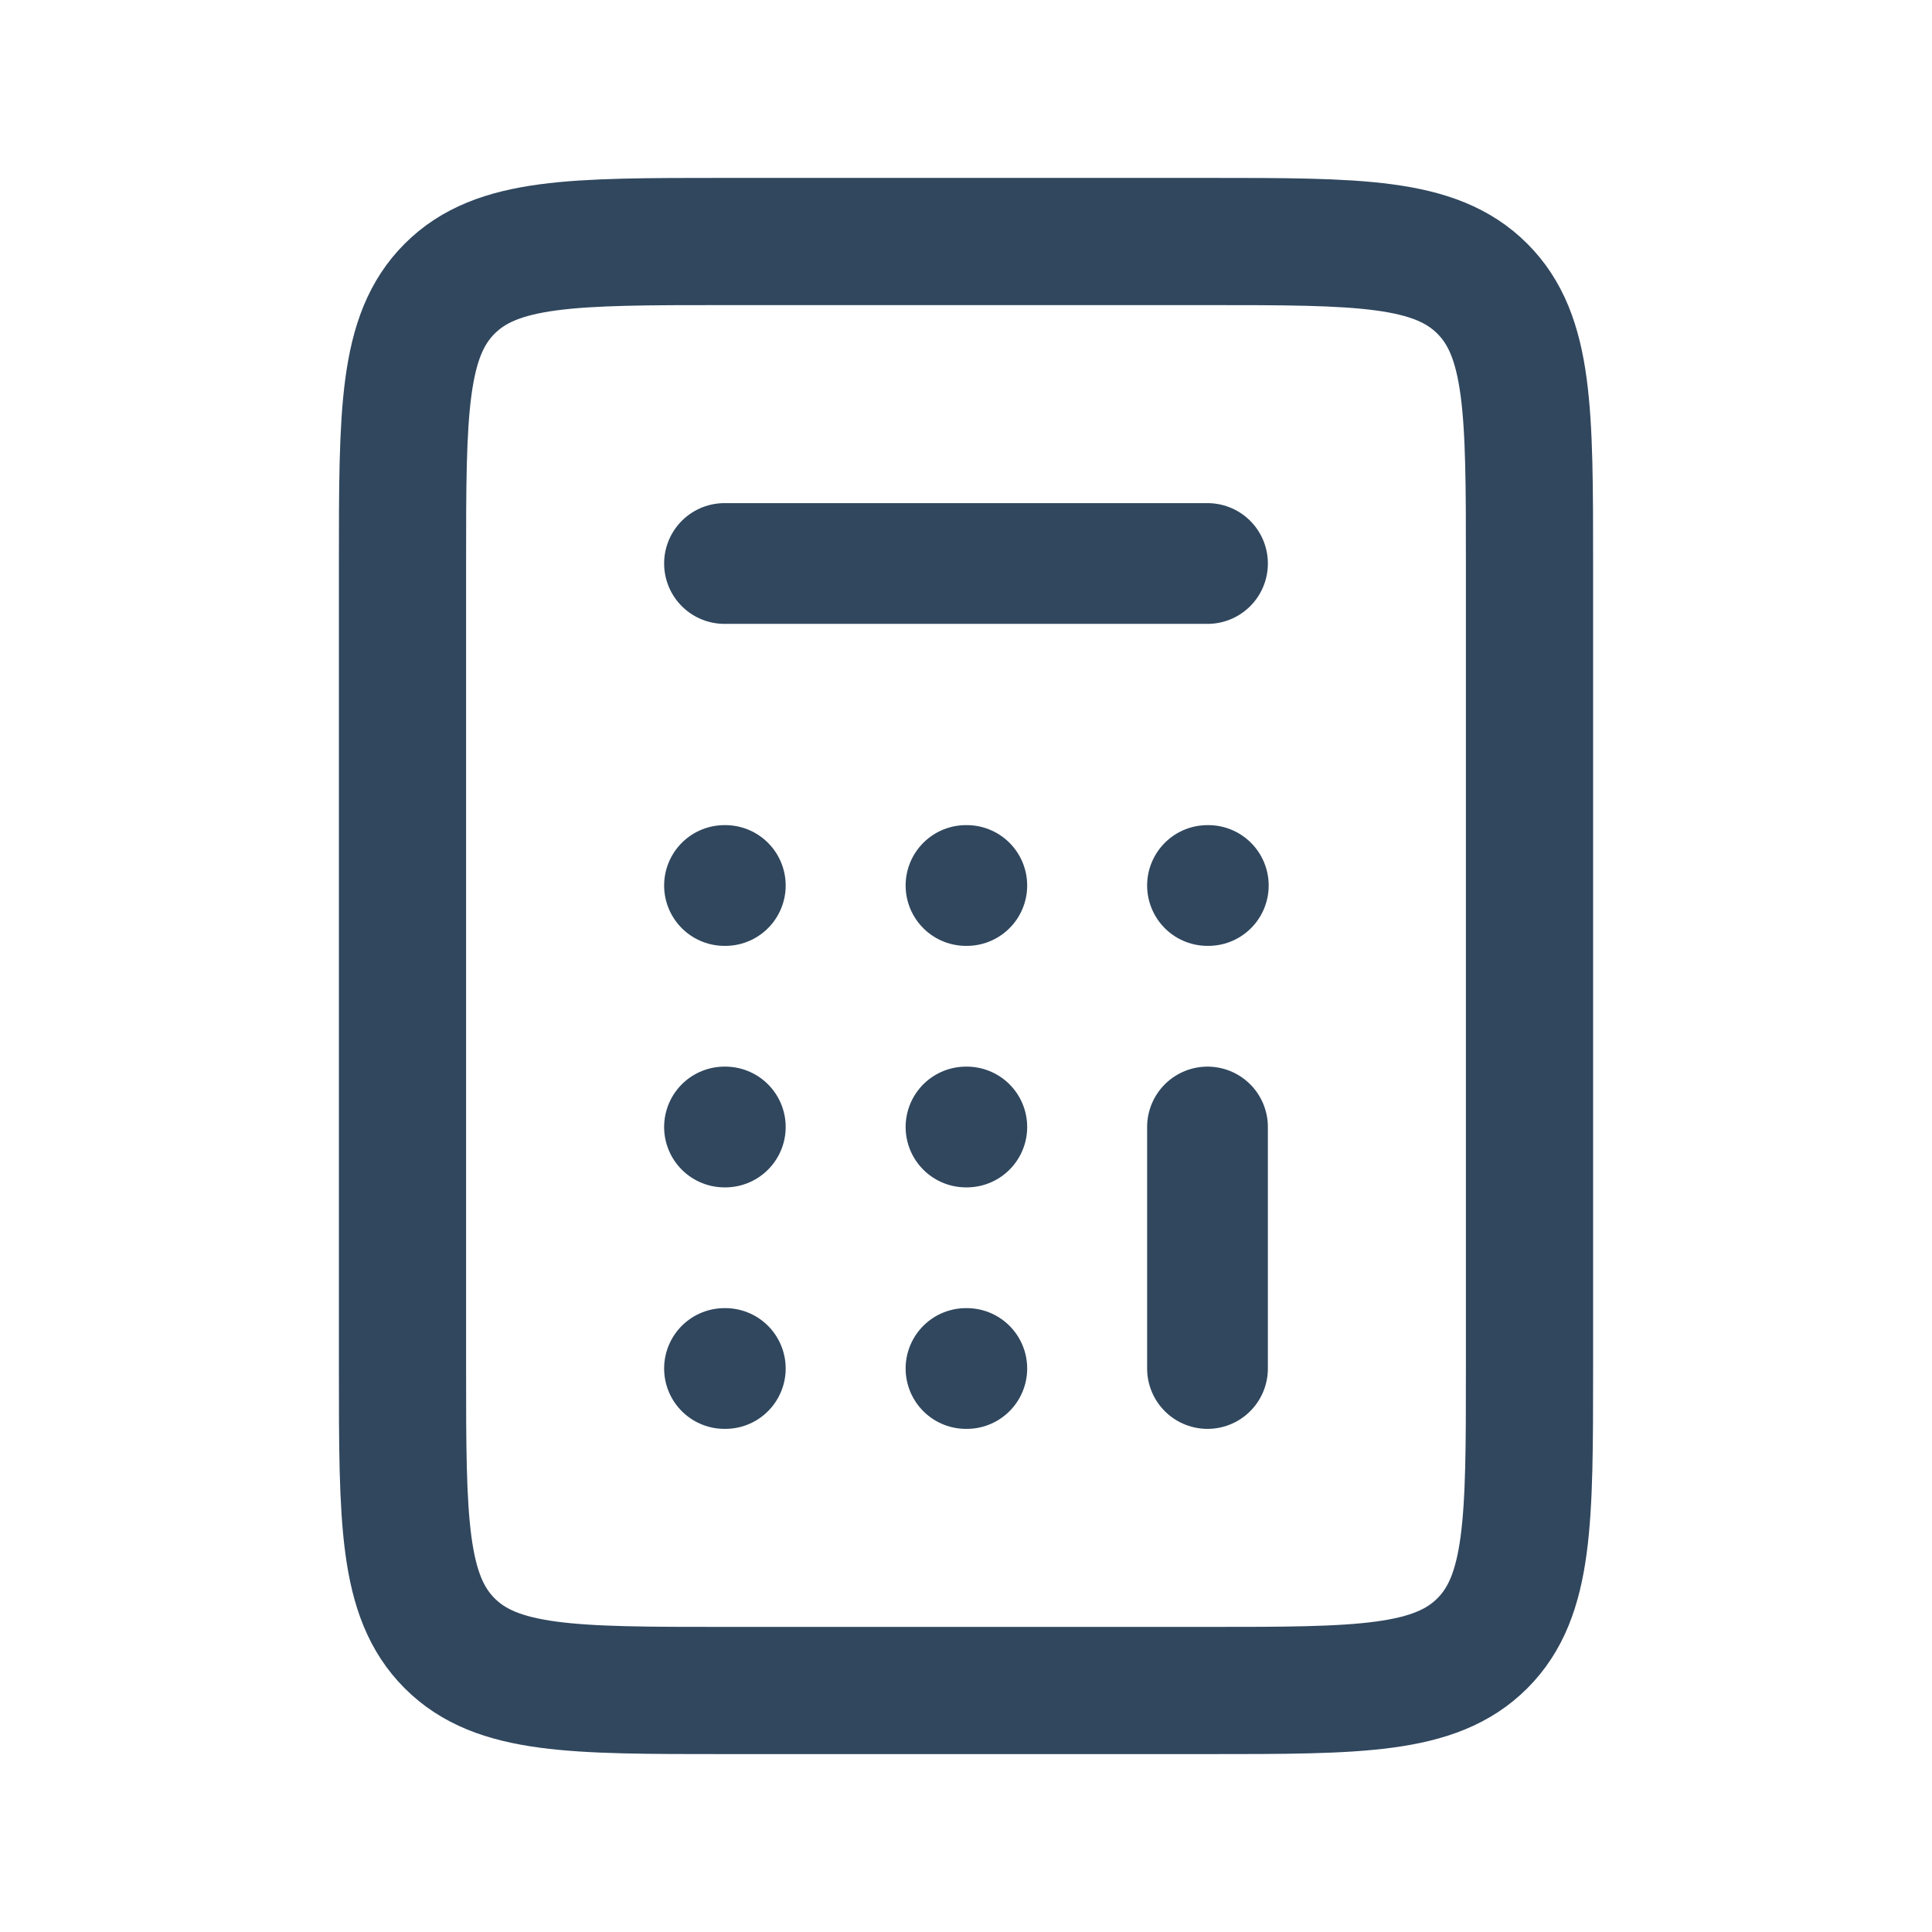
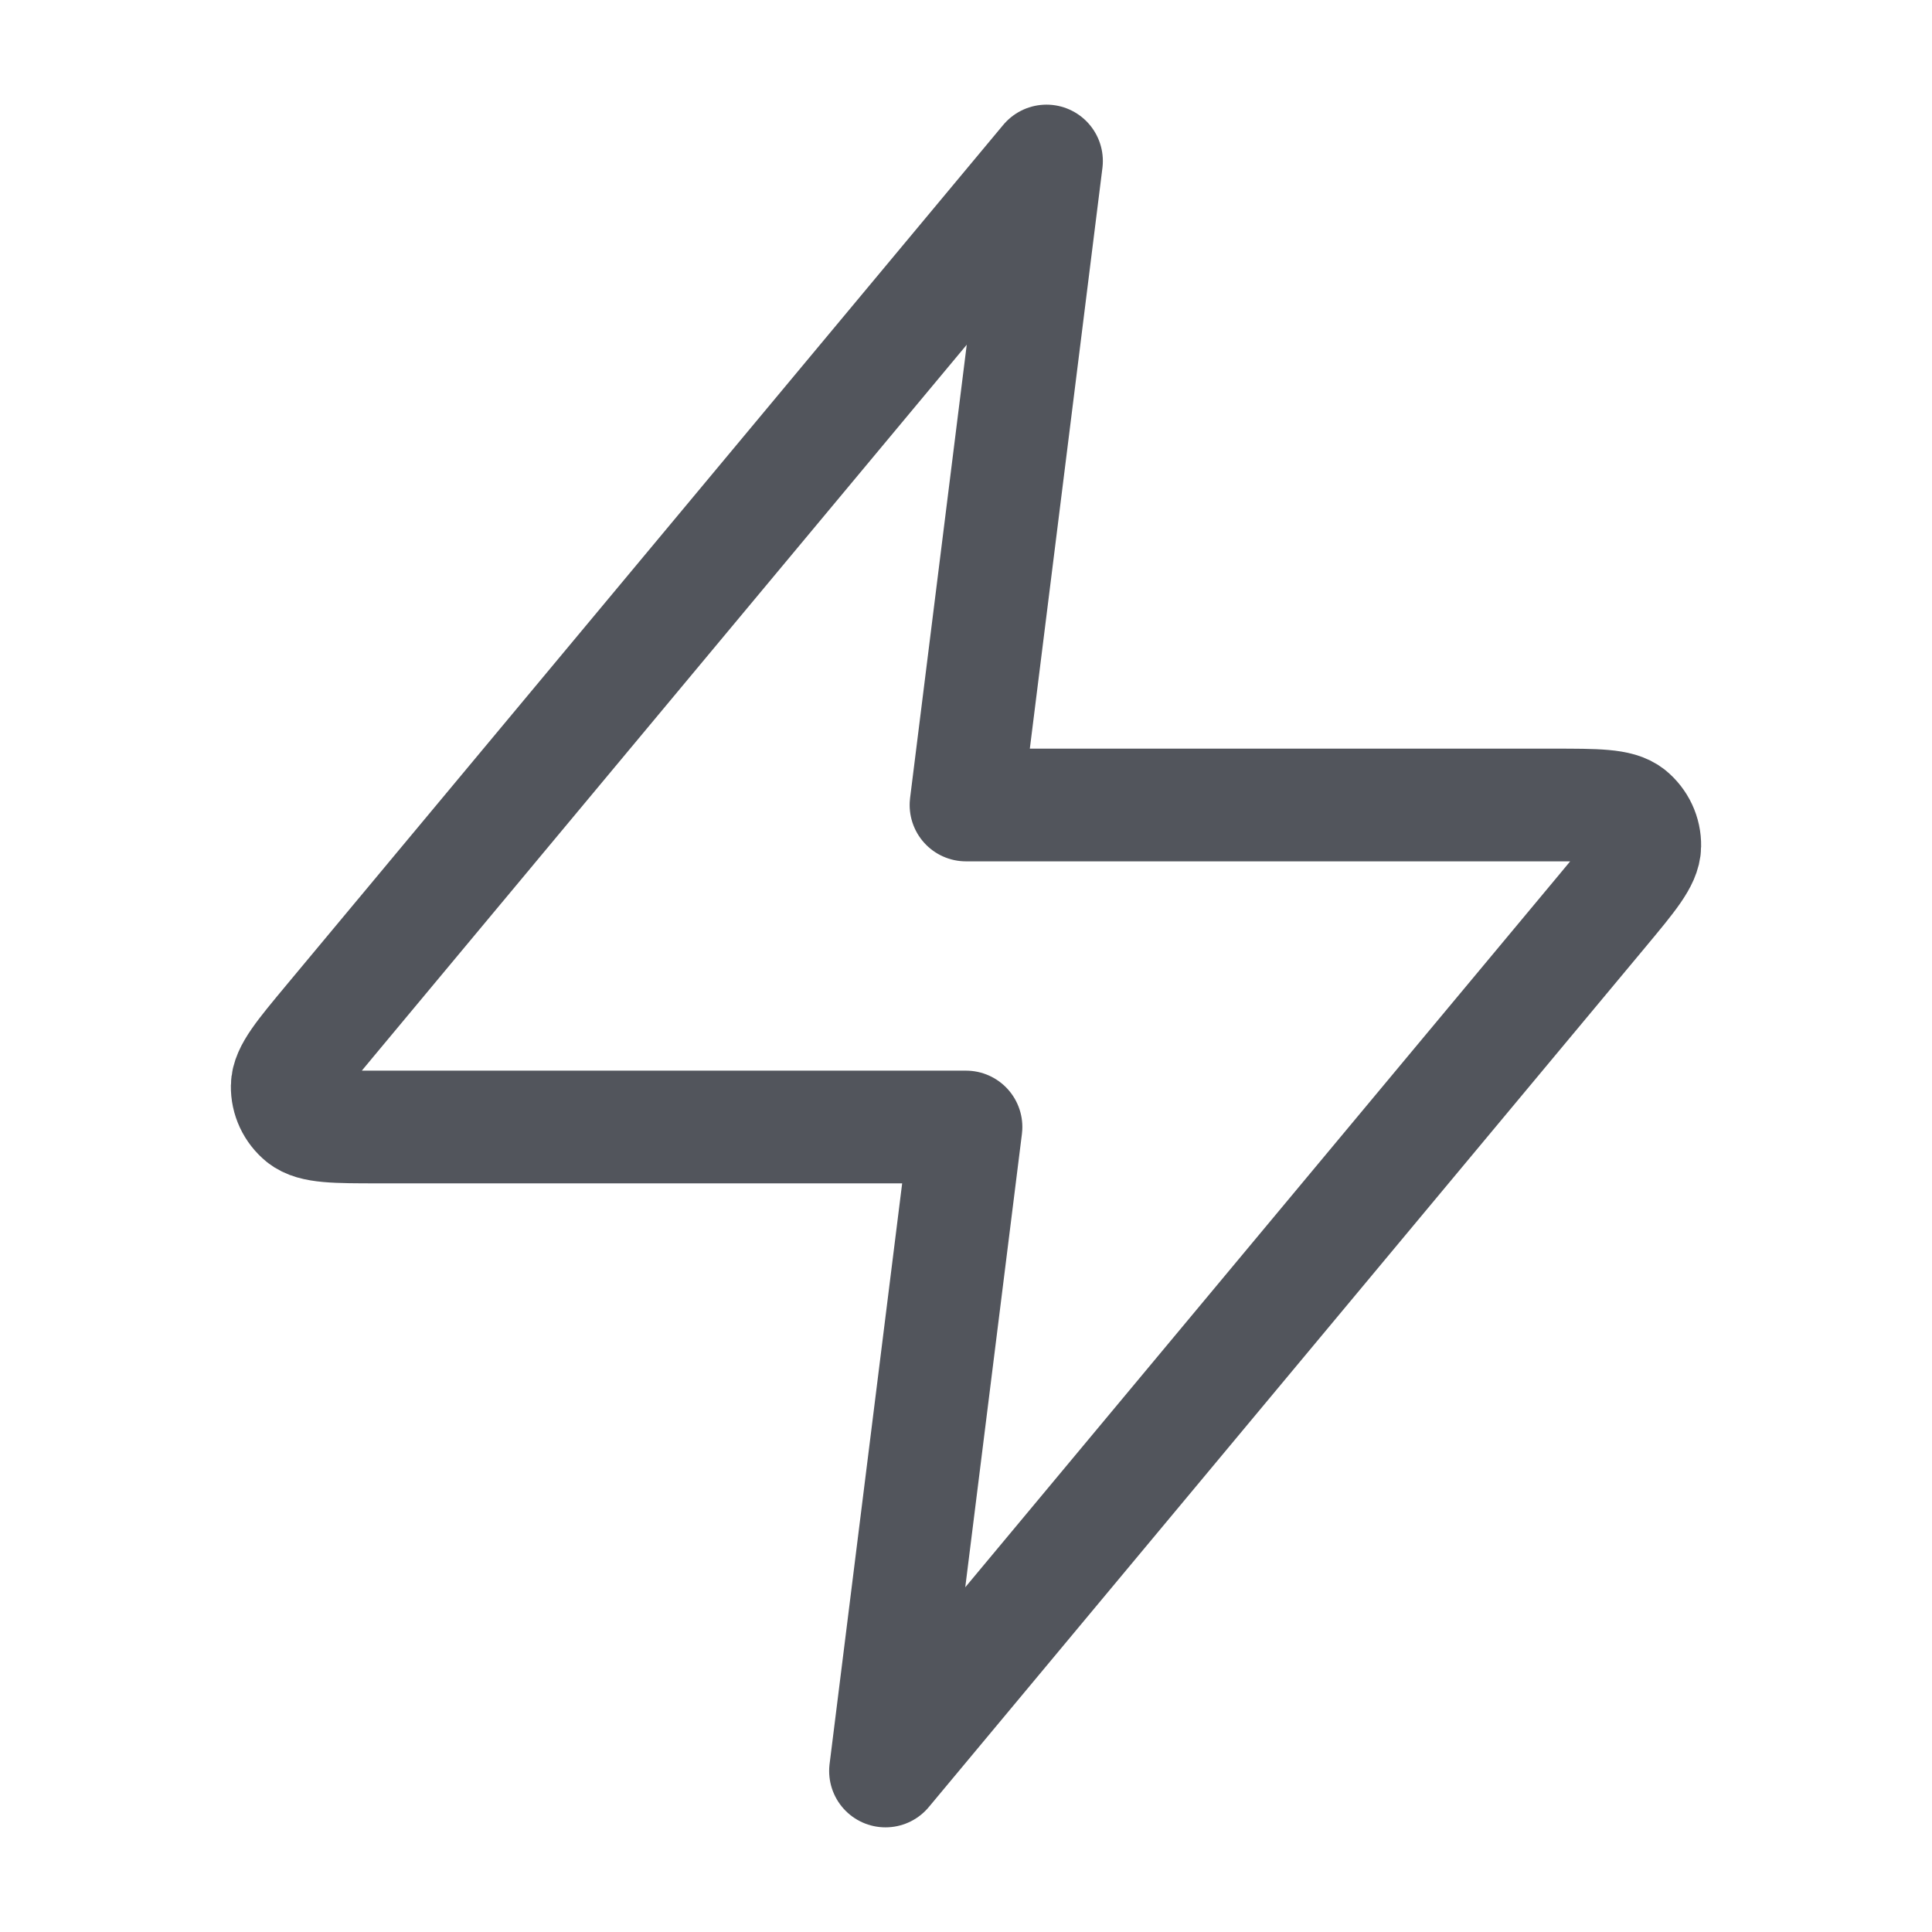
- <svg xmlns="http://www.w3.org/2000/svg" width="800px" height="800px" viewBox="0 0 24 24" fill="none">
-   <path d="M9 7H15" stroke="#30475e" stroke-width="1.5" stroke-linecap="round" stroke-linejoin="round" />
-   <path d="M15 17V14" stroke="#30475e" stroke-width="1.5" stroke-linecap="round" stroke-linejoin="round" />
-   <path d="M15 11H15.01" stroke="#30475e" stroke-width="1.5" stroke-linecap="round" stroke-linejoin="round" />
-   <path d="M12 11H12.01" stroke="#30475e" stroke-width="1.5" stroke-linecap="round" stroke-linejoin="round" />
-   <path d="M9 11H9.01" stroke="#30475e" stroke-width="1.5" stroke-linecap="round" stroke-linejoin="round" />
-   <path d="M9 14H9.01" stroke="#30475e" stroke-width="1.5" stroke-linecap="round" stroke-linejoin="round" />
-   <path d="M12 14H12.01" stroke="#30475e" stroke-width="1.5" stroke-linecap="round" stroke-linejoin="round" />
-   <path d="M12 17H12.01" stroke="#30475e" stroke-width="1.5" stroke-linecap="round" stroke-linejoin="round" />
-   <path d="M9 17H9.01" stroke="#30475e" stroke-width="1.5" stroke-linecap="round" stroke-linejoin="round" />
-   <path d="M5 7C5 5.114 5 4.172 5.586 3.586C6.172 3 7.114 3 9 3H12H15C16.886 3 17.828 3 18.414 3.586C19 4.172 19 5.114 19 7V12V17C19 18.886 19 19.828 18.414 20.414C17.828 21 16.886 21 15 21H12H9C7.114 21 6.172 21 5.586 20.414C5 19.828 5 18.886 5 17V12V7Z" stroke="#30475e" stroke-width="1.58" stroke-linejoin="round" />
+ <svg xmlns="http://www.w3.org/2000/svg" width="26" height="26" viewBox="0 0 24 24" fill="none">
+   <path d="M13 2L4.093 12.688C3.745 13.106 3.57 13.316 3.568 13.492C3.565 13.646 3.634 13.792 3.753 13.889C3.891 14 4.163 14 4.708 14H12L11 22L19.907 11.312C20.255 10.894 20.43 10.684 20.432 10.508C20.435 10.354 20.366 10.208 20.247 10.111C20.109 10 19.837 10 19.292 10H12L13 2Z" stroke="#52555C" stroke-width="1.4" stroke-linecap="round" stroke-linejoin="round" />
</svg>
